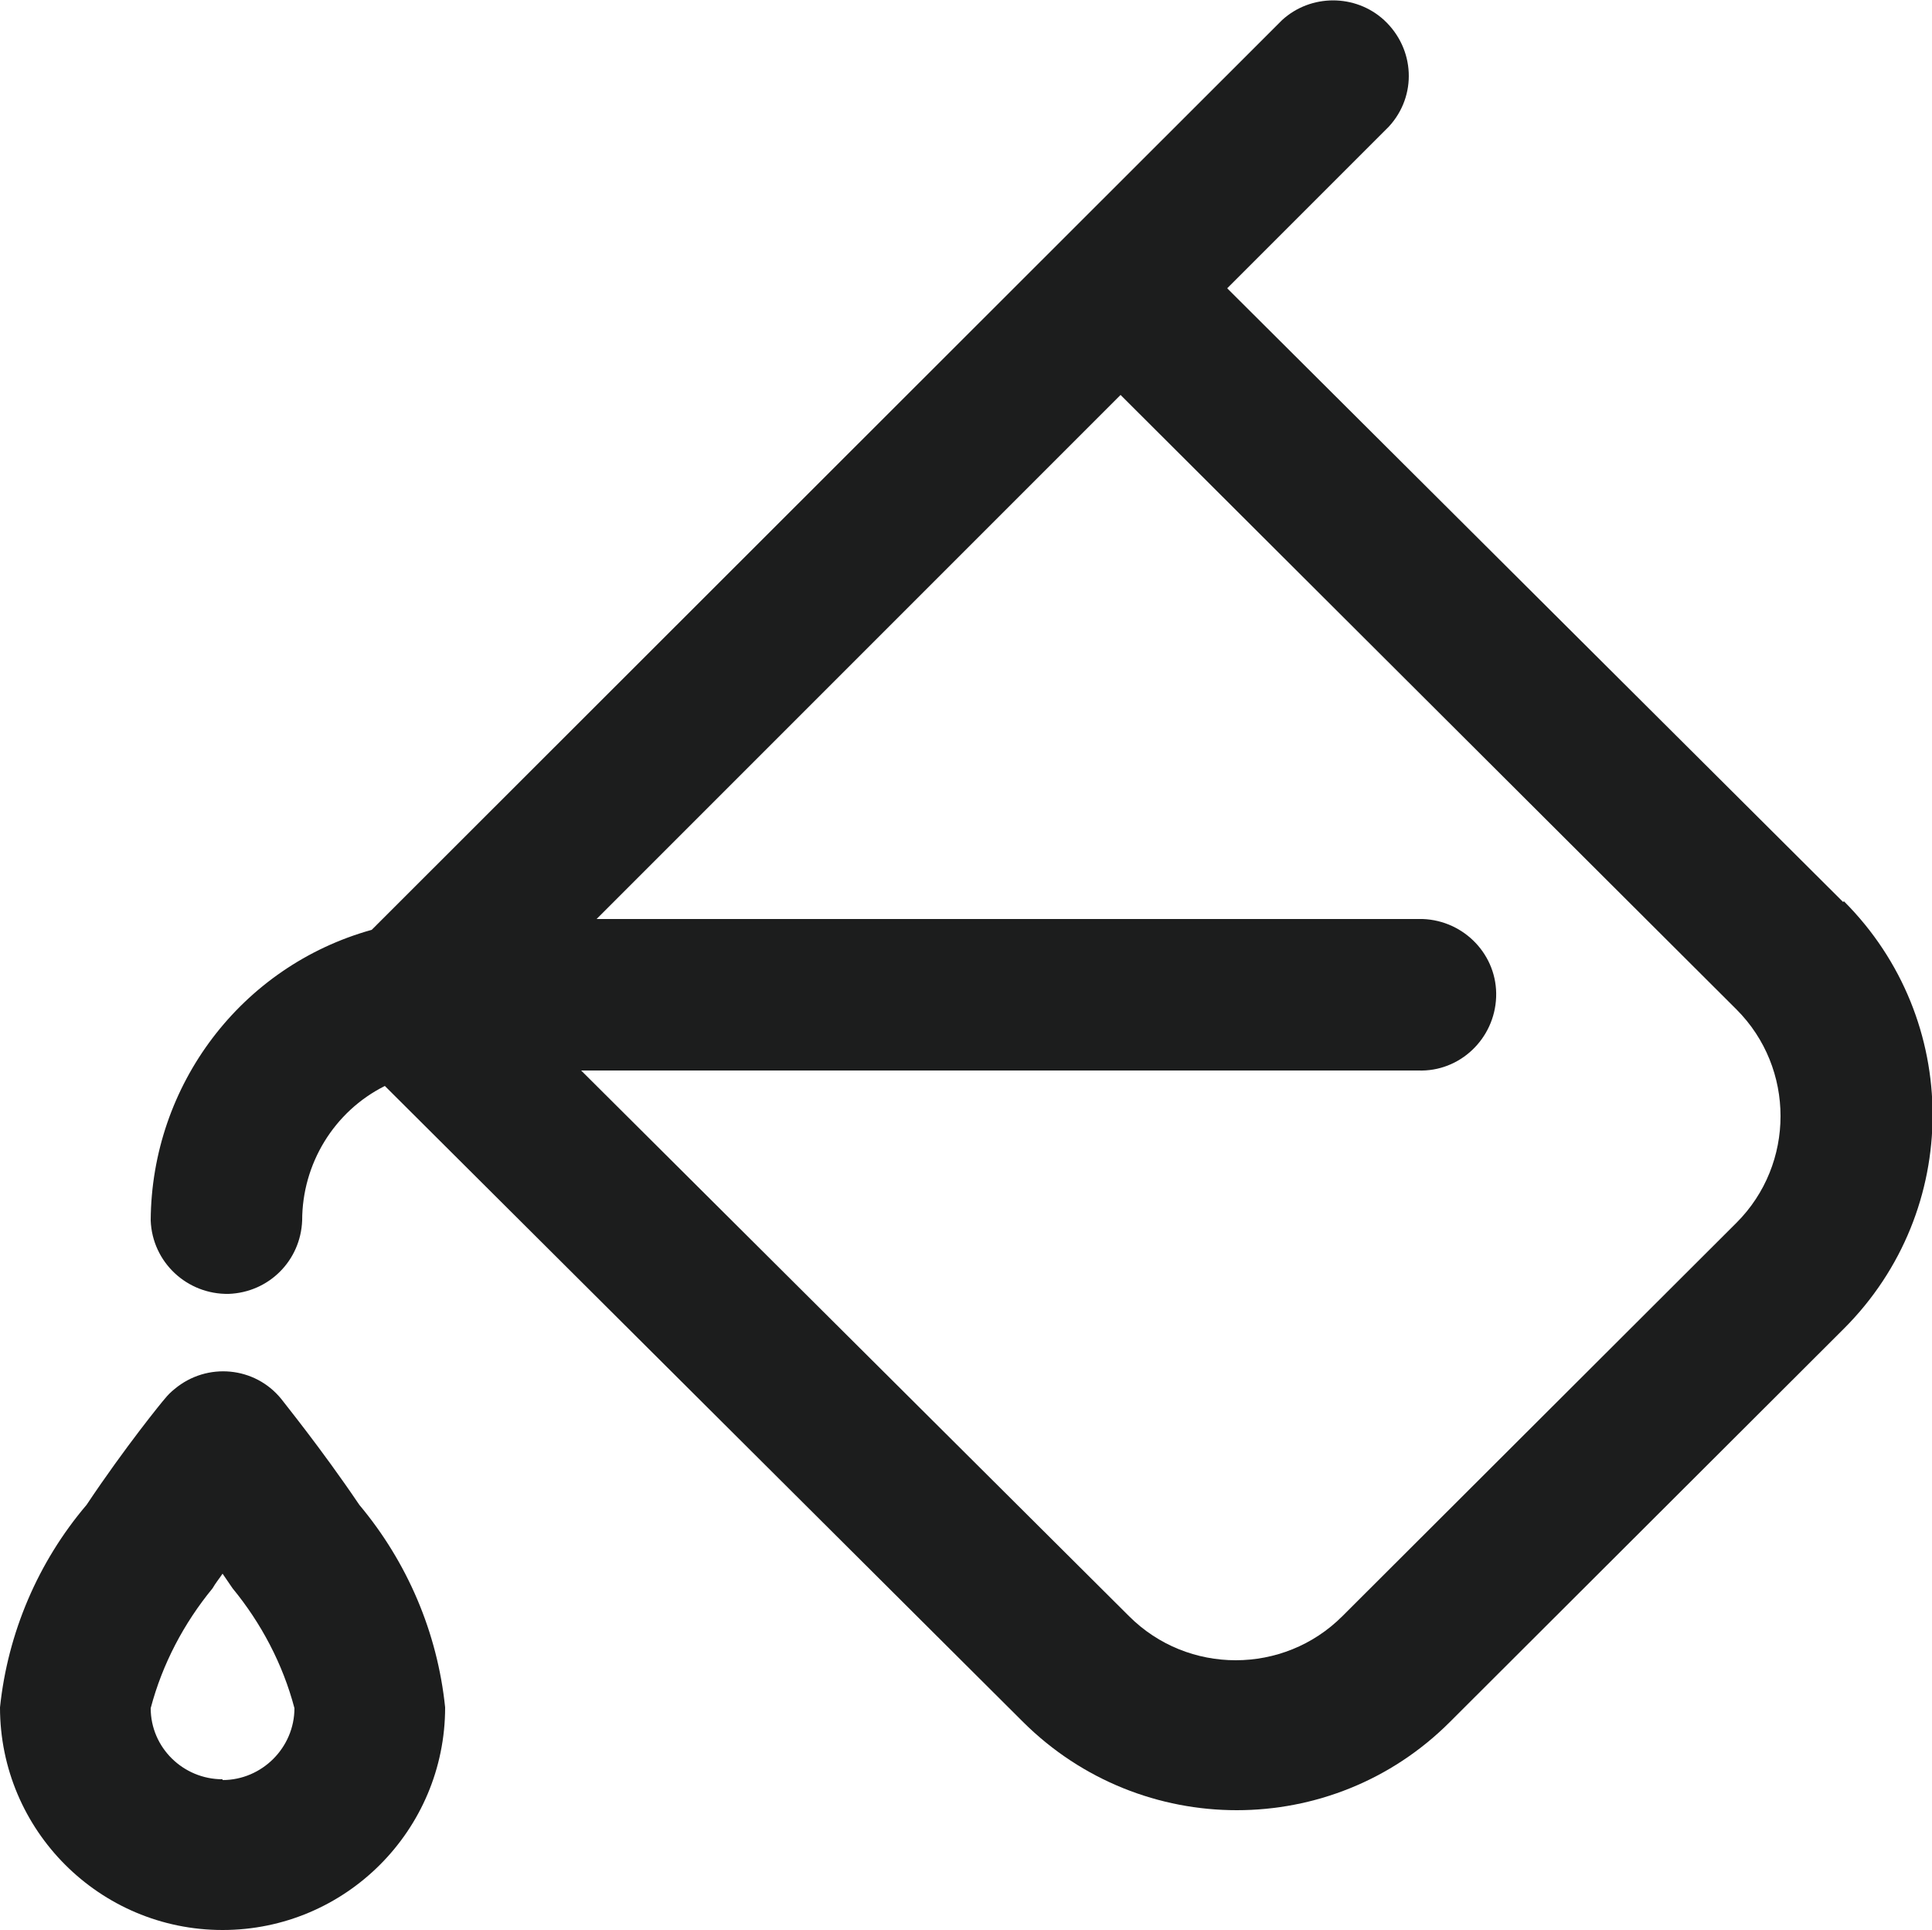
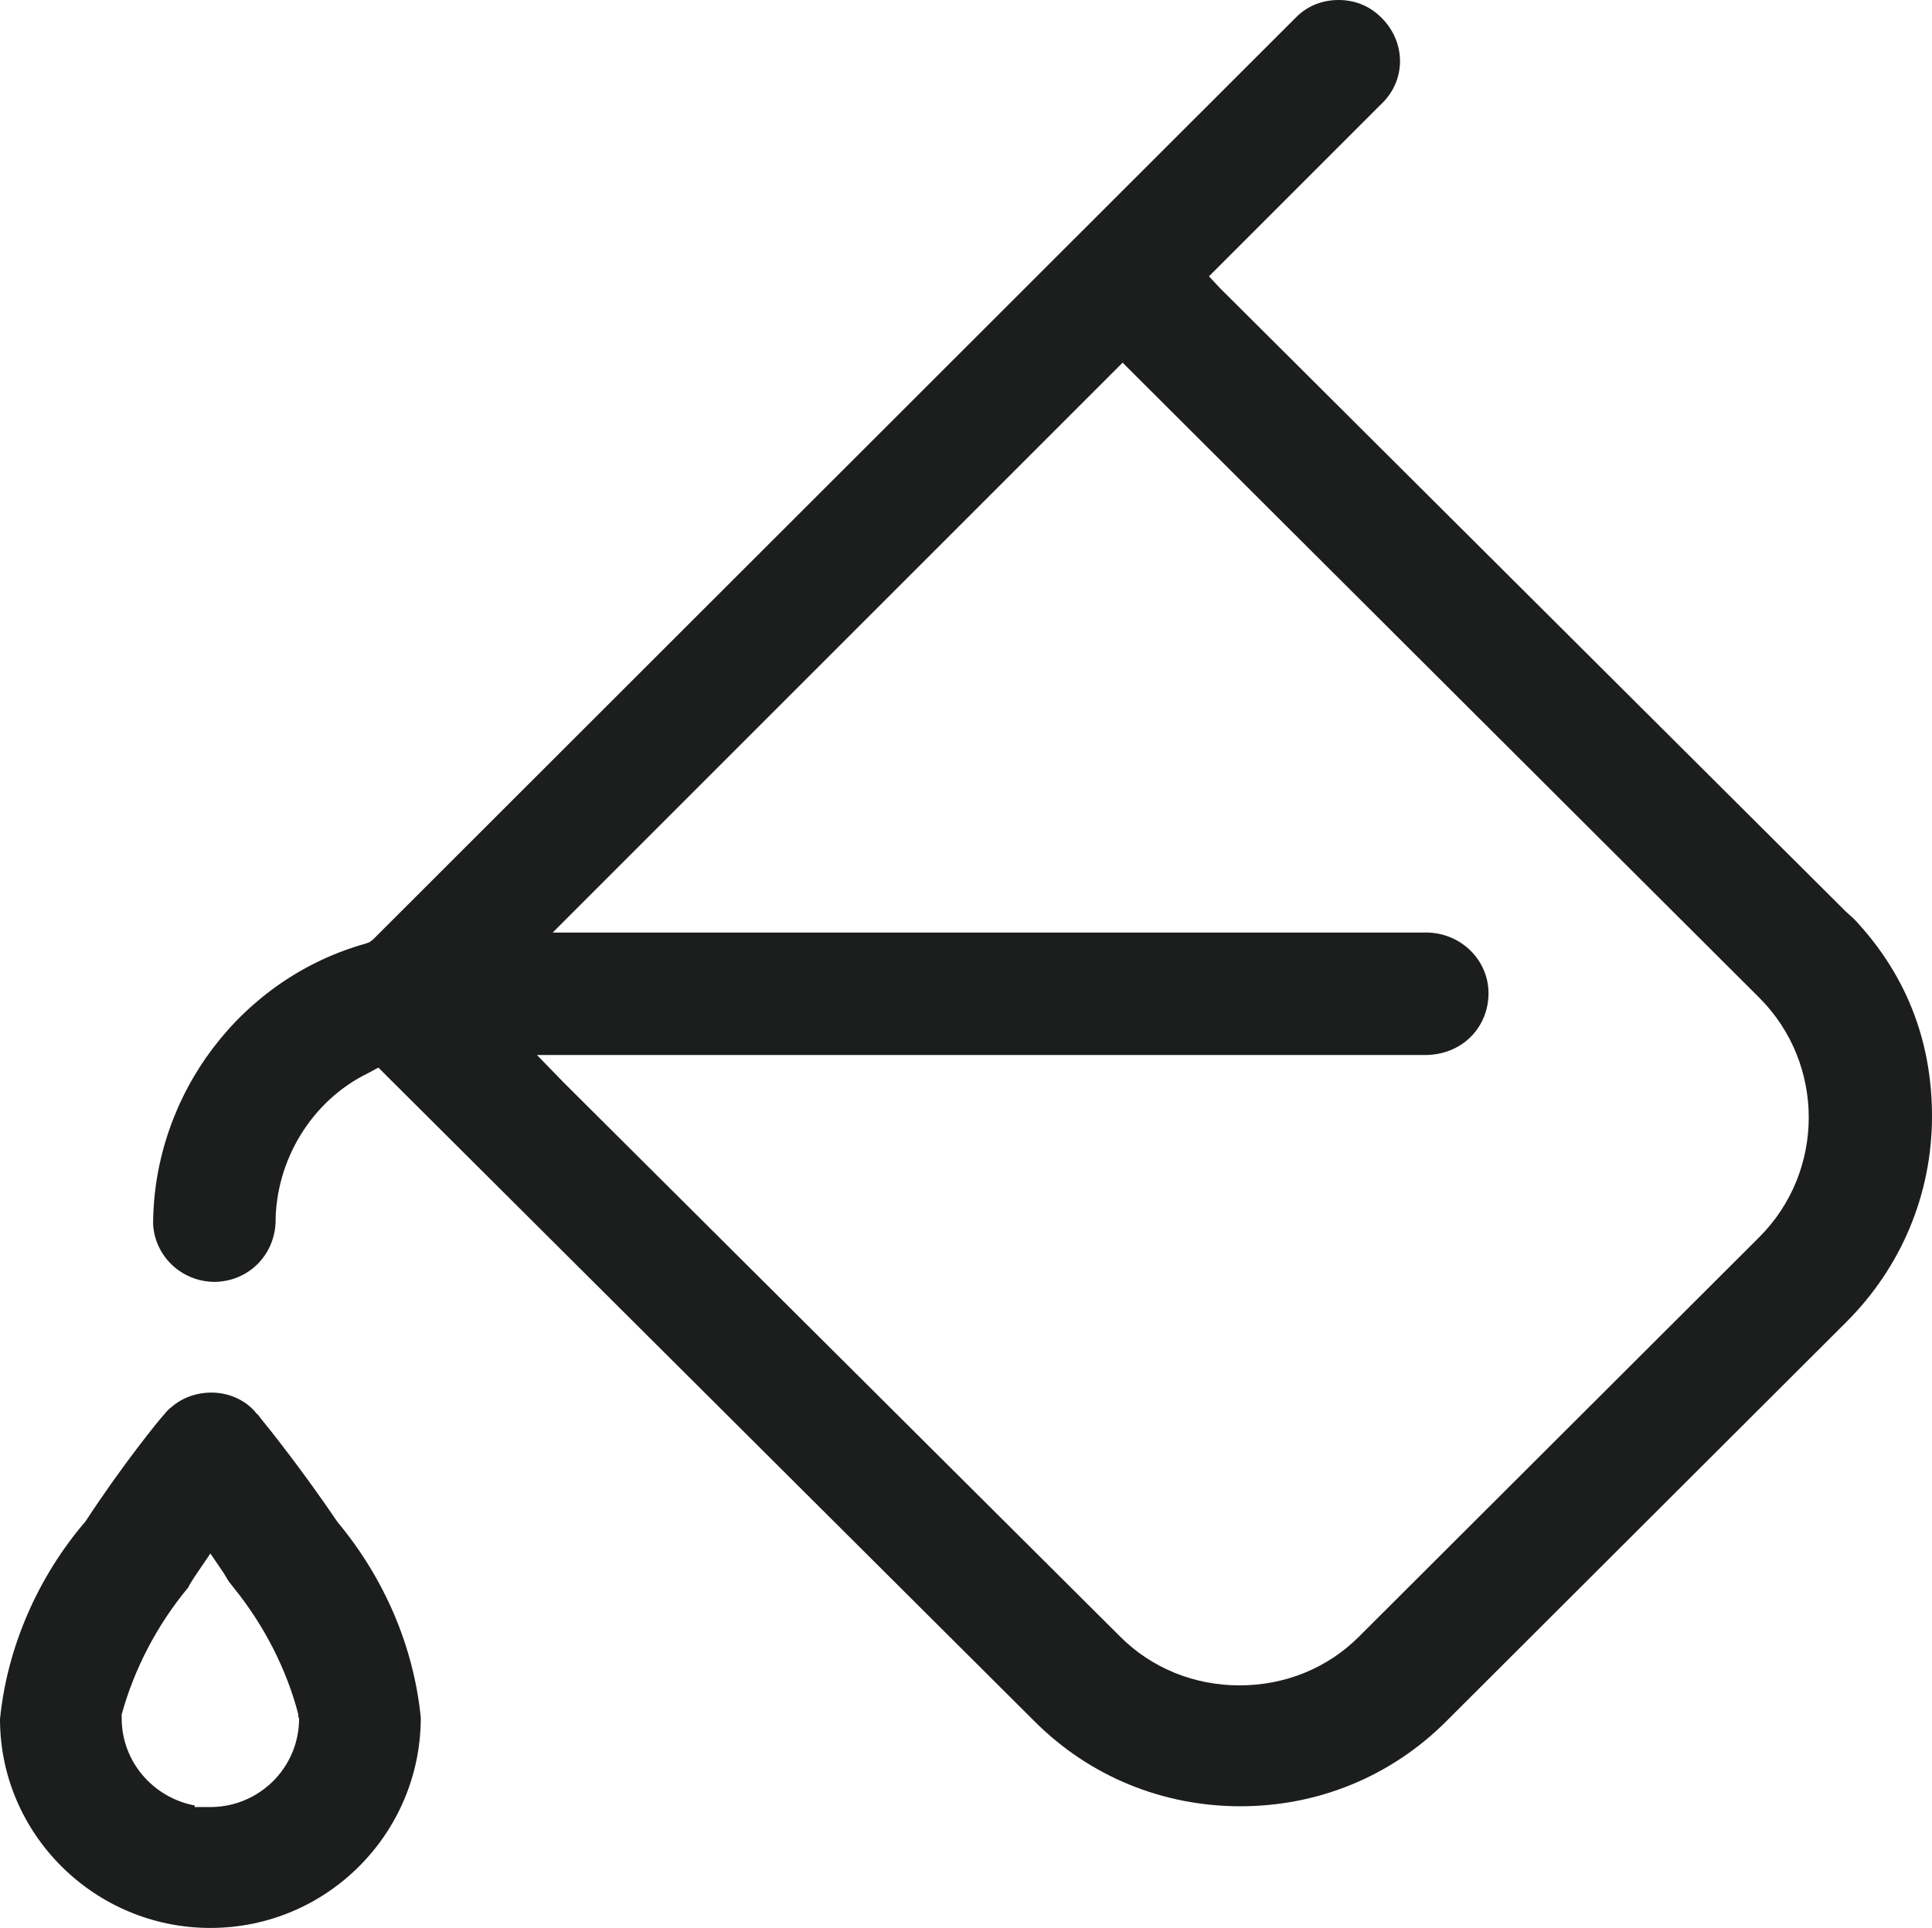
- <svg xmlns="http://www.w3.org/2000/svg" id="Layer_2" data-name="Layer 2" viewBox="0 0 25 24.97">
+ <svg xmlns="http://www.w3.org/2000/svg" id="Layer_2" data-name="Layer 2" viewBox="0 0 24.61 24.56">
  <defs>
    <style>
      .cls-1 {
        fill: #1c1d1d;
      }
    </style>
  </defs>
-   <g id="Layer_1-2" data-name="Layer 1">
-     <g>
-       <path id="Path_267" data-name="Path 267" class="cls-1" d="M23.85,11.67l-7.97-7.94,2.09-2.09c.37-.4.34-1.01-.06-1.38-.37-.34-.95-.34-1.32,0L4.81,12.03c-1.69.47-2.85,2.01-2.86,3.76.02.54.47.96,1.01.95.52-.02.93-.43.95-.95,0-.73.41-1.41,1.07-1.74l8.26,8.23c1.53,1.52,4,1.52,5.52,0l5.1-5.09c1.53-1.53,1.53-4,0-5.53,0,0,0,0,0,0h0ZM22.47,15.82l-5.1,5.09c-.76.76-2,.76-2.76,0l-7.09-7.06h10.83c.54.02.99-.41,1.01-.95.02-.54-.41-.99-.95-1.01-.02,0-.04,0-.06,0H7.72l6.78-6.78,7.97,7.95c.76.76.76,2,0,2.76,0,0,0,0,0,0h0Z" />
-       <path id="Path_268" data-name="Path 268" class="cls-1" d="M4.65,19.47c-.5-.74-.99-1.34-1.01-1.37-.34-.42-.96-.48-1.38-.13-.05.04-.09.08-.13.13-.02.02-.51.62-1.01,1.37-.63.74-1.02,1.66-1.12,2.62,0,1.59,1.29,2.88,2.88,2.88,1.59,0,2.88-1.29,2.88-2.88-.1-.97-.49-1.88-1.11-2.62ZM2.88,23.02c-.51,0-.93-.41-.93-.92.15-.57.43-1.1.8-1.55.04-.07.09-.13.13-.19.04.06.09.13.13.19.37.45.65.98.8,1.55,0,.51-.42.93-.93.93h0s0,0,0,0Z" />
+   <g id="Layer_2-2" data-name="Layer 2">
+     <g id="Layer_1-2" data-name="Layer 1-2">
+       <g>
+         <g id="Path_267" data-name="Path 267">
+           <path class="cls-1" d="M23.62,11.71l-.11-.1-7.97-7.94-.14-.15,2.23-2.23c.29-.31.27-.79-.06-1.09-.14-.13-.32-.2-.52-.2s-.38.07-.52.2L4.75,11.97l-.04.03-.05.02c-1.58.44-2.7,1.91-2.71,3.57.02.41.36.74.79.74.43-.01.75-.34.77-.75,0-.8.46-1.56,1.18-1.91l.13-.07.1.1,8.26,8.23c.7.7,1.63,1.08,2.62,1.08s1.92-.38,2.62-1.08l5.1-5.09c.7-.7,1.09-1.63,1.09-2.62s-.35-1.83-.99-2.51ZM22.41,15.76l-5.1,5.09c-.4.4-.94.62-1.52.62s-1.12-.22-1.52-.62l-7.09-7.06-.34-.35h11.31c.46,0,.79-.33.81-.75.02-.43-.32-.79-.76-.81H7.04l7.26-7.26.14.14,7.97,7.95c.84.84.84,2.21,0,3.05Z" />
+         </g>
+         <g id="Path_268" data-name="Path 268">
+           <path class="cls-1" d="M4.3,19.39c-.42-.62-.83-1.14-.97-1.31-.03-.04-.05-.07-.06-.07-.13-.17-.35-.27-.58-.27-.18,0-.36.06-.5.18-.04.03-.07.06-.1.1-.05.05-.53.64-1,1.36-.61.71-1,1.61-1.09,2.52,0,1.46,1.2,2.66,2.68,2.66s2.68-1.2,2.68-2.68c-.09-.9-.46-1.77-1.06-2.49ZM3.81,21.89c0,.63-.51,1.13-1.13,1.13h-.2v-.02c-.53-.1-.93-.56-.93-1.11v-.05c.16-.58.45-1.14.85-1.62.01-.03.04-.07.07-.12l.04-.06.17-.25.17.25.06.1.07.09c.38.47.67,1.03.82,1.61v.03s.01.02.01.02Z" />
+         </g>
+       </g>
    </g>
  </g>
</svg>
